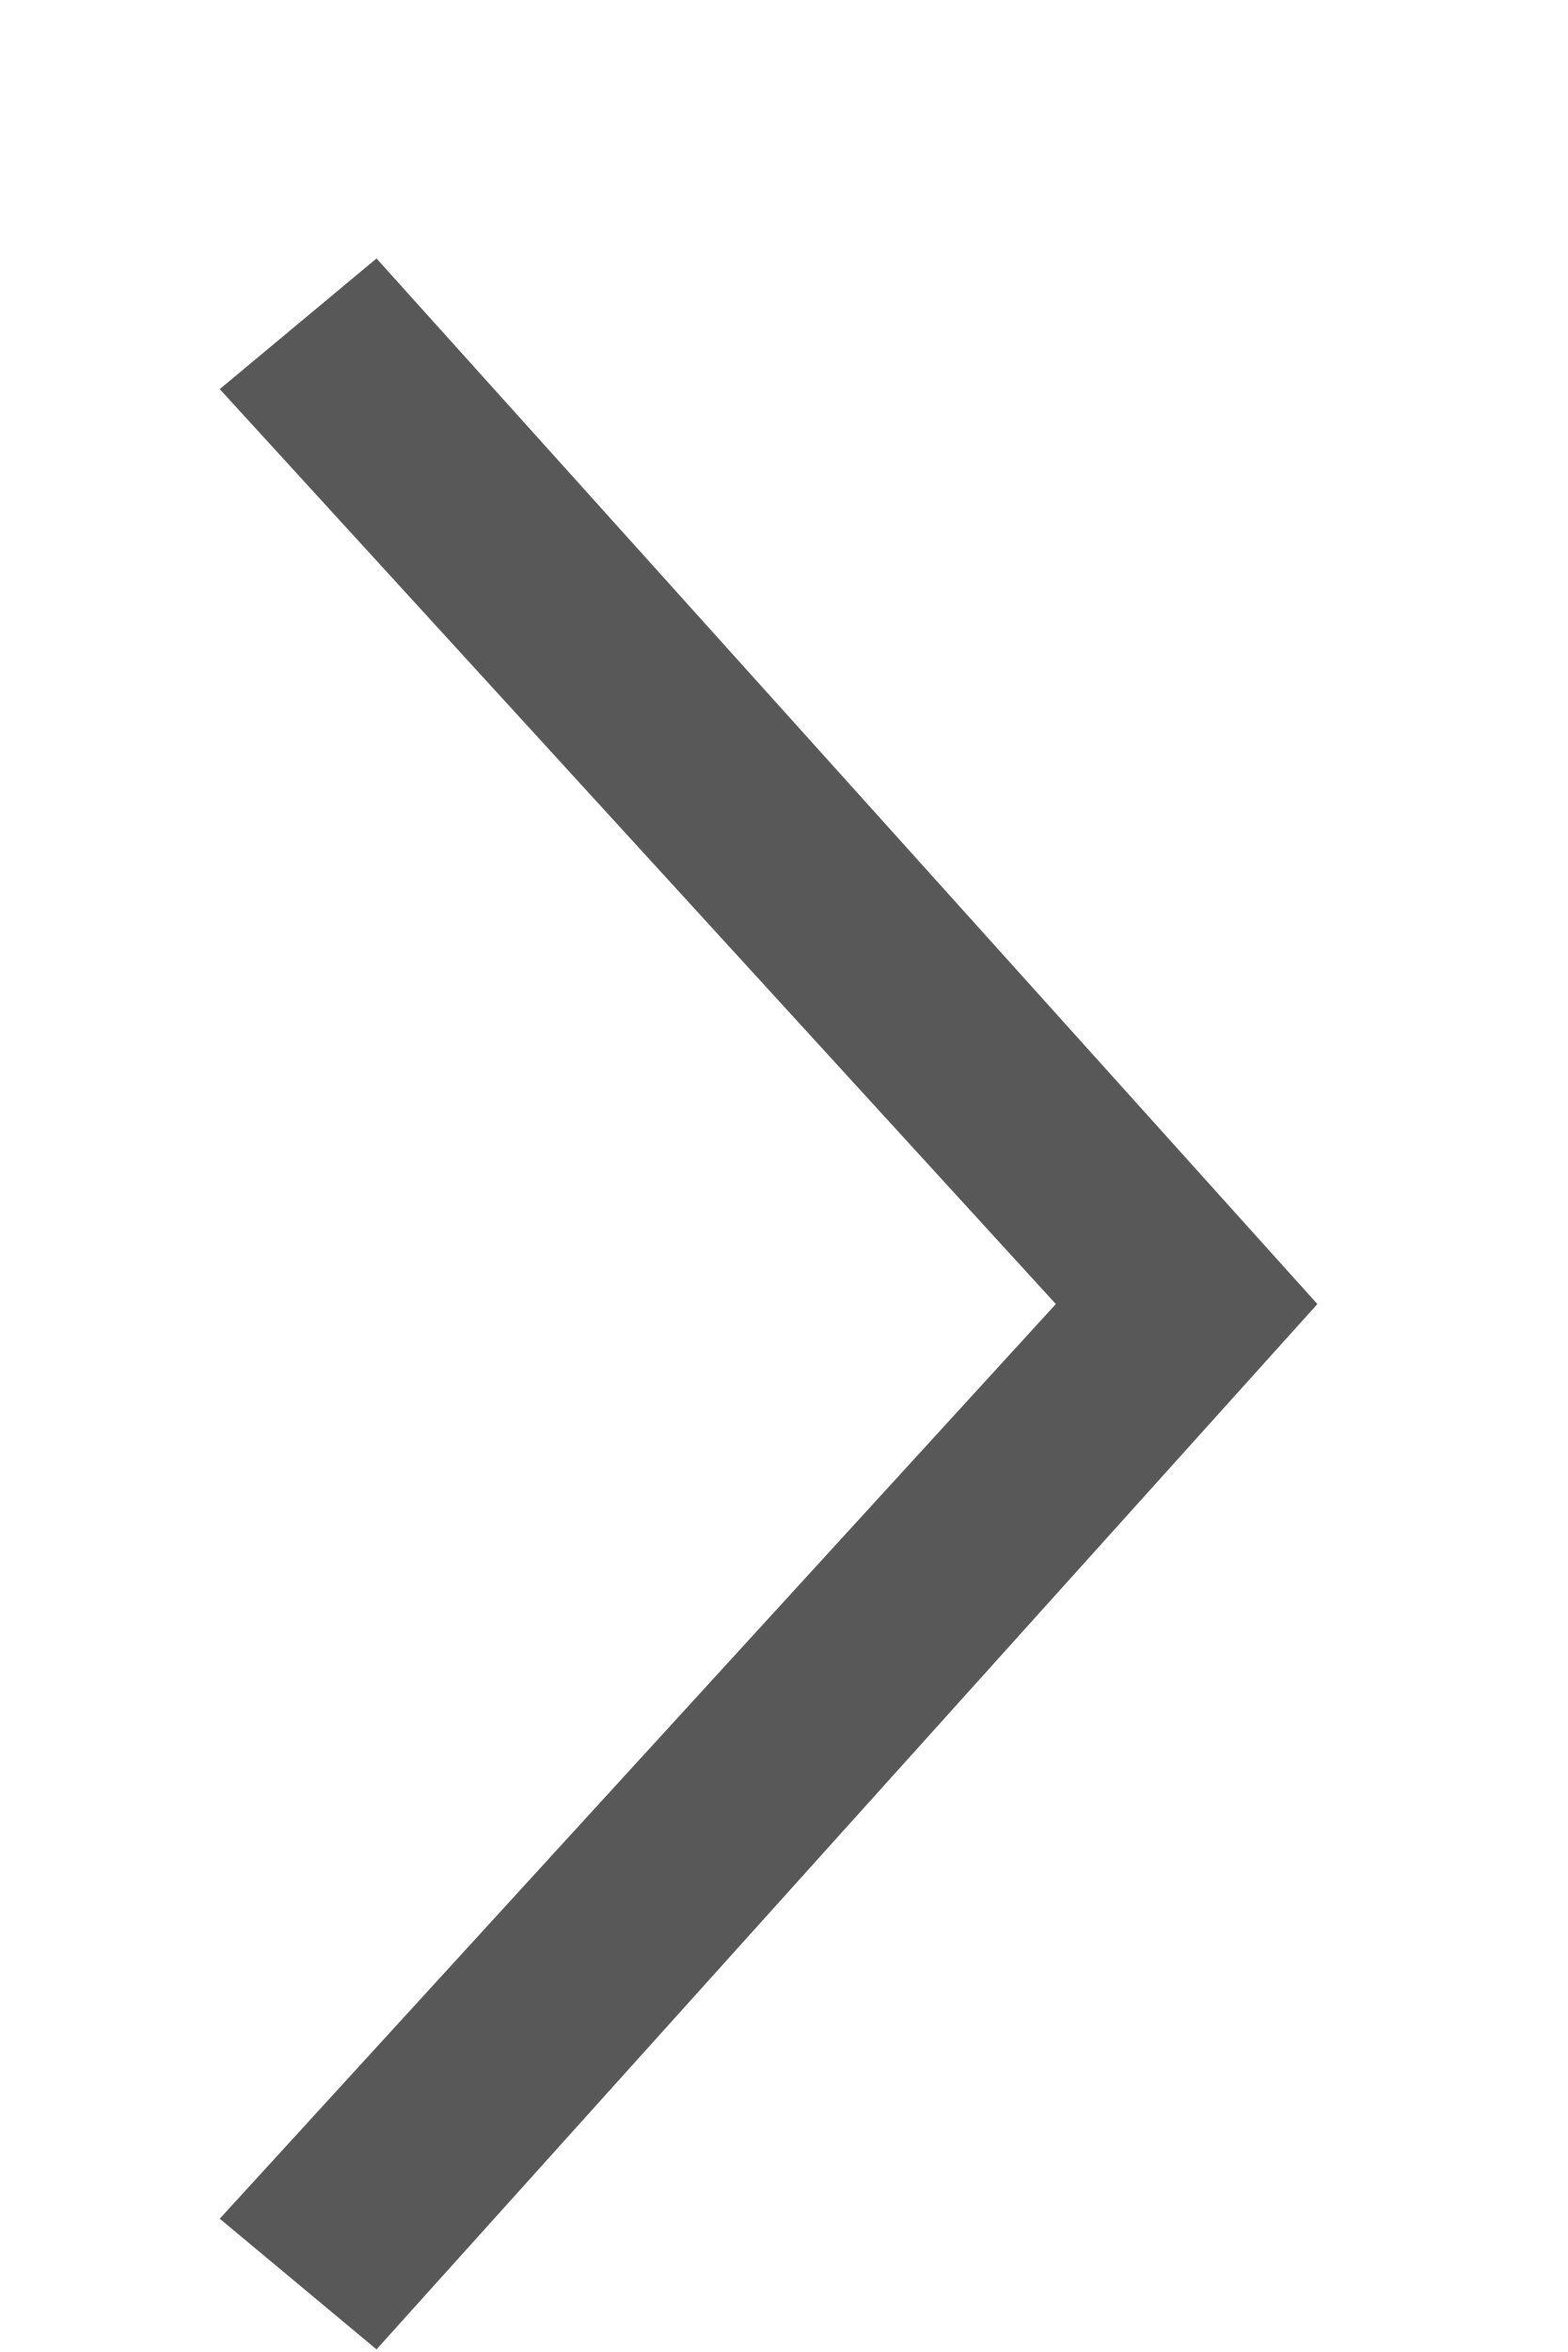
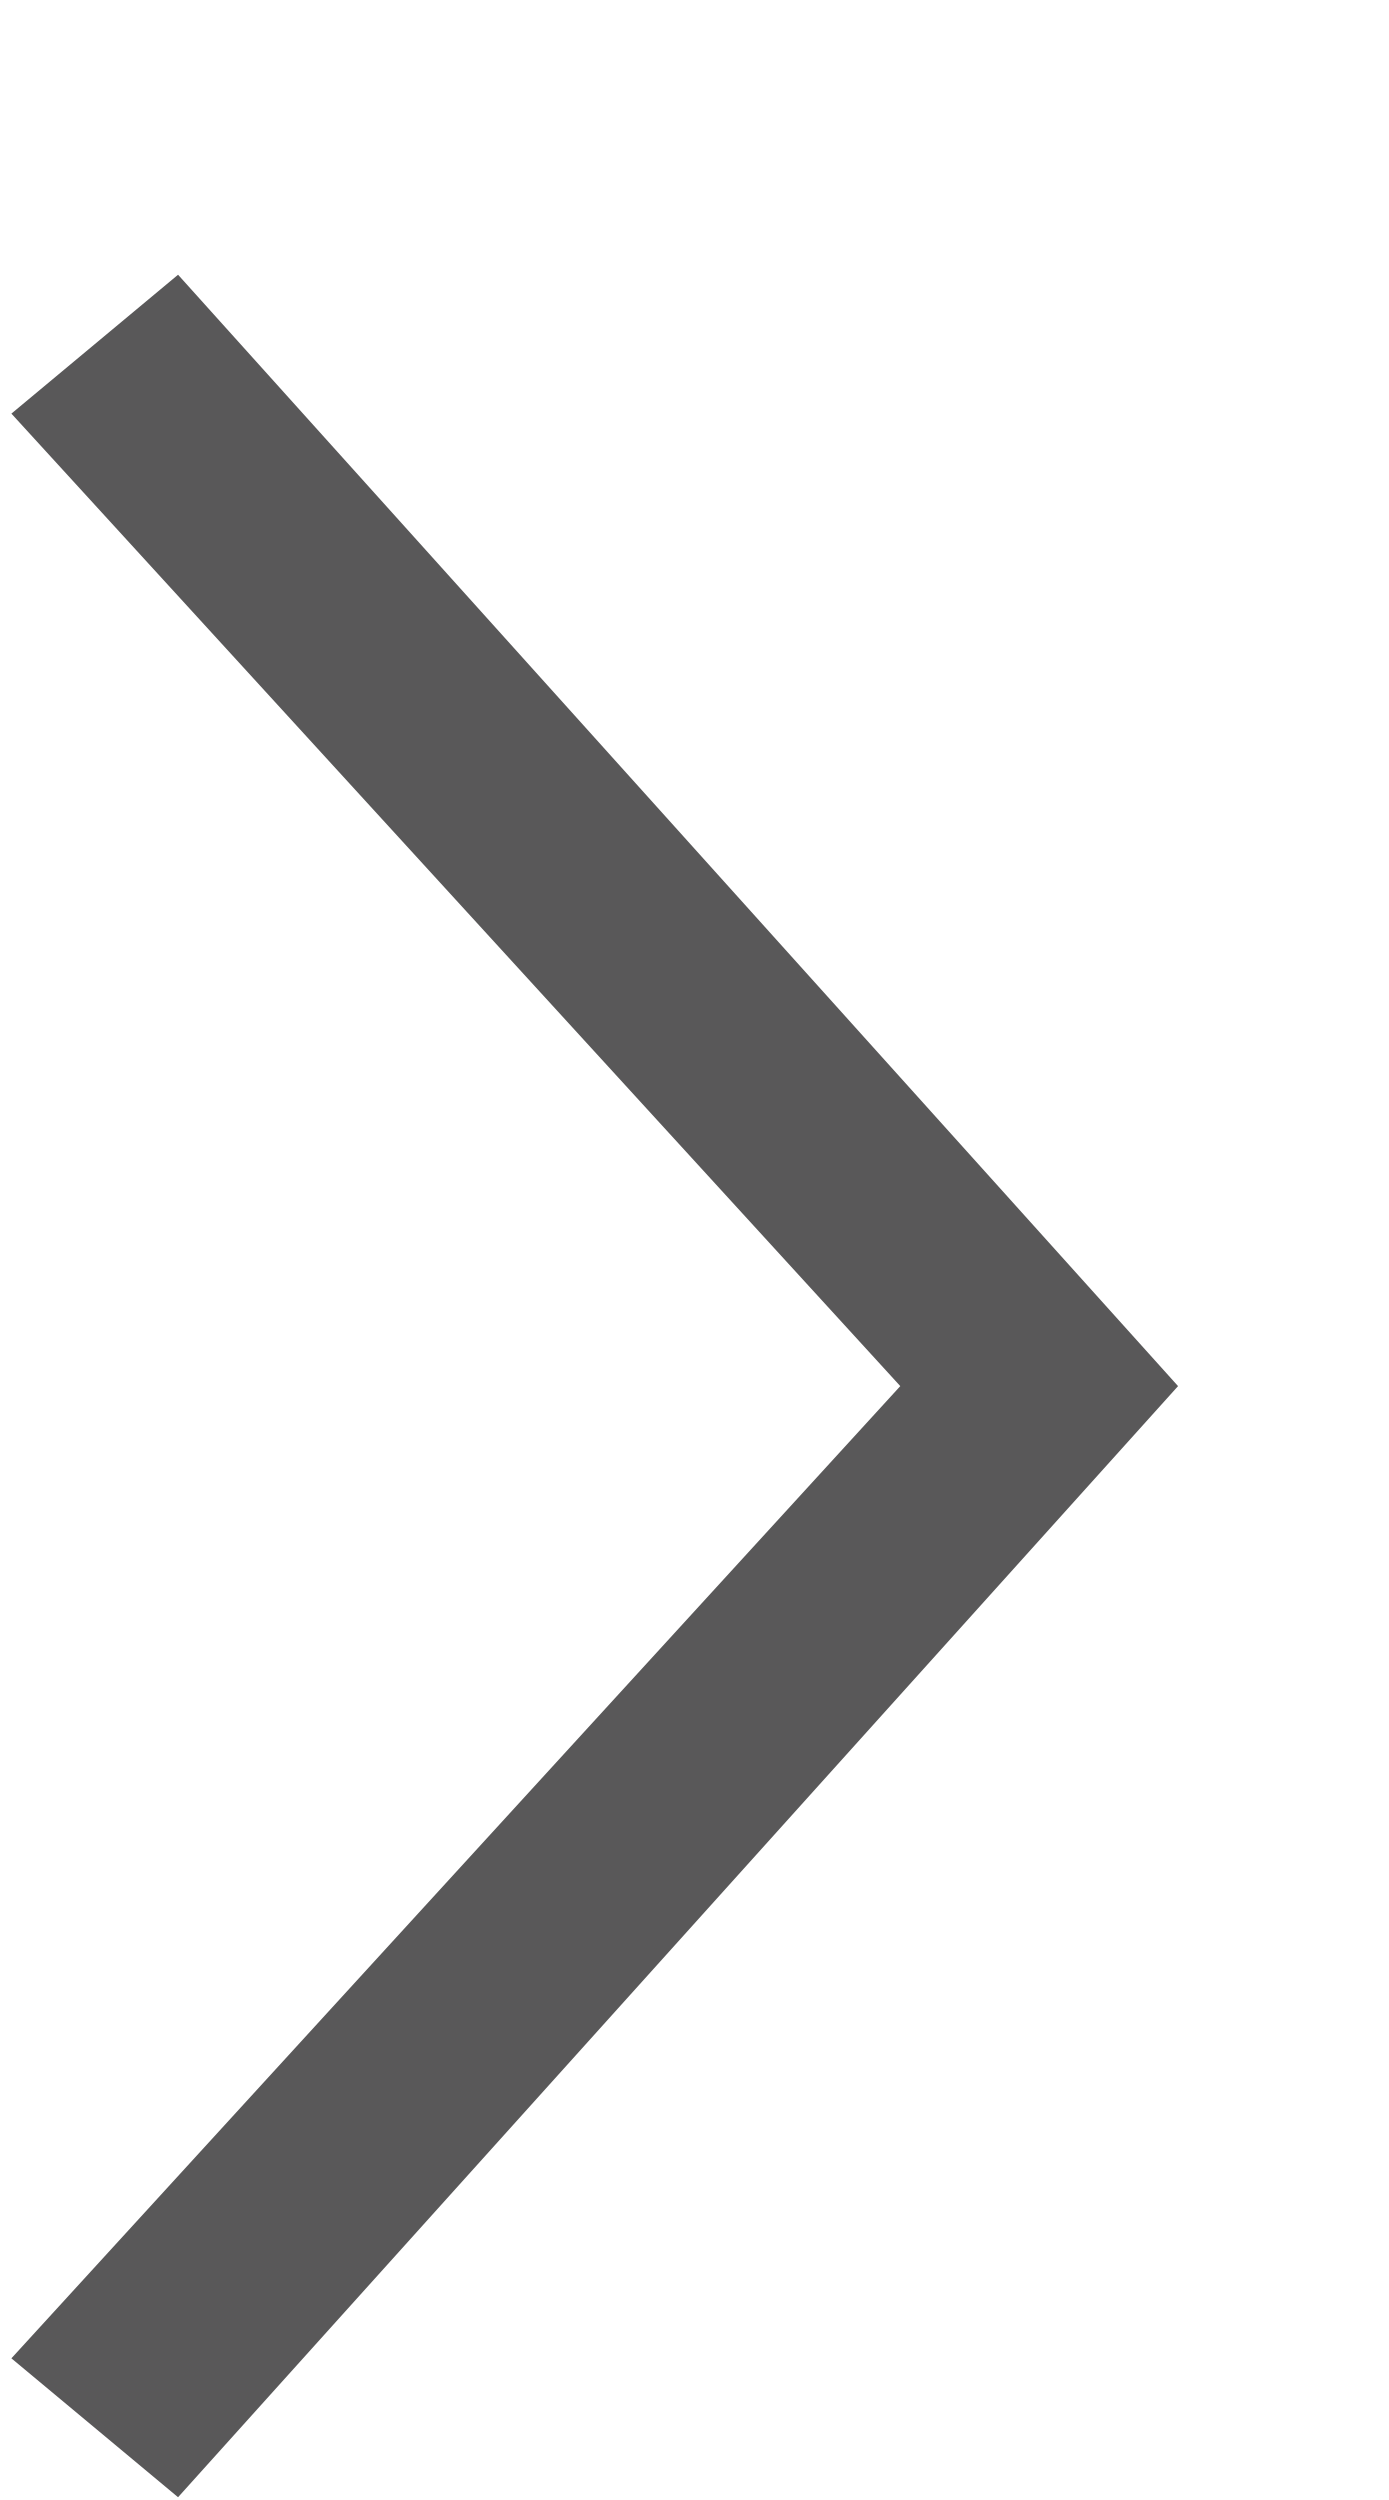
- <svg xmlns="http://www.w3.org/2000/svg" version="1.1" width="6px" height="9px">
-   <g transform="matrix(1 0 0 1 -12 -5 )">
-     <path d="M 5.042 4.99  L 1.441 8.99  L 0.841 8.49  L 4.041 4.99  L 0.841 1.489  L 1.441 0.989  L 5.042 4.99  Z " fill-rule="nonzero" fill="#595859" stroke="none" transform="matrix(1 0 0 1 12 5 )" />
+ <svg xmlns="http://www.w3.org/2000/svg" version="1.1" width="5px" height="9px">
+   <g transform="matrix(1 0 0 1 -10 -5 )">
+     <path d="M 4.241 4.99  L 0.641 8.99  L 0.041 8.49  L 3.241 4.99  L 0.041 1.489  L 0.641 0.989  L 4.241 4.99  Z " fill-rule="nonzero" fill="#595859" stroke="none" transform="matrix(1 0 0 1 10 5 )" />
  </g>
</svg>
